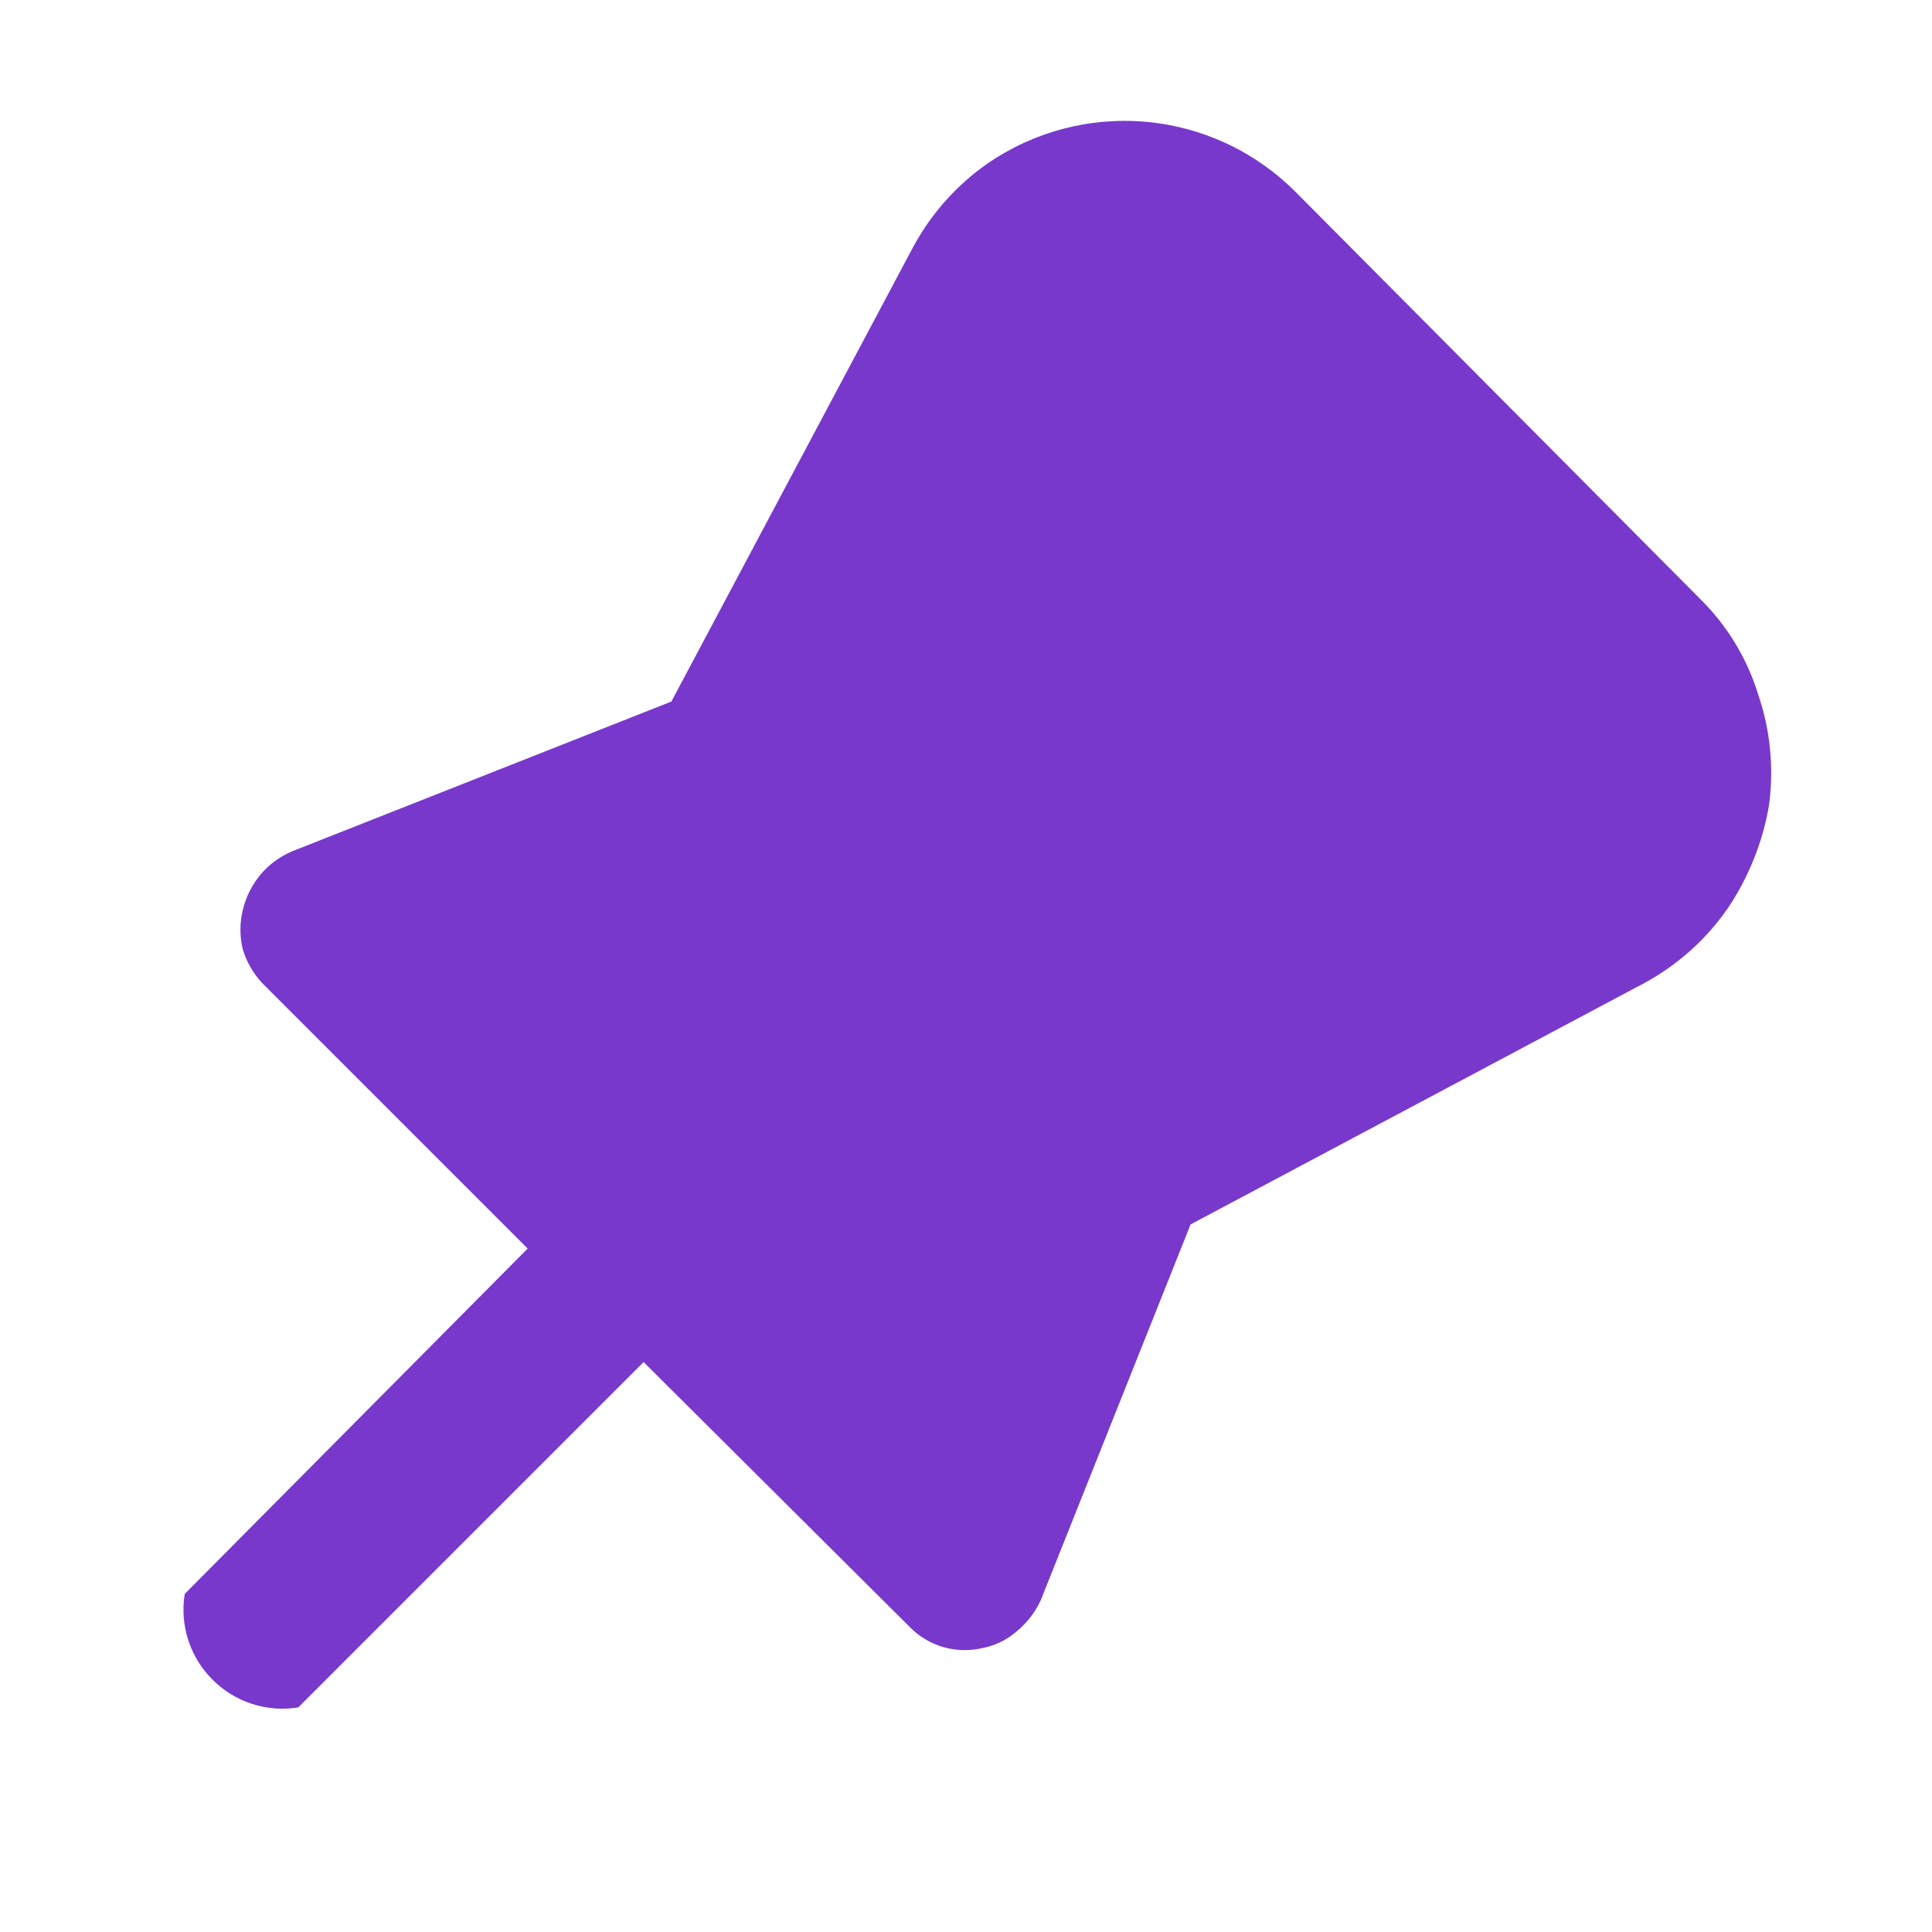
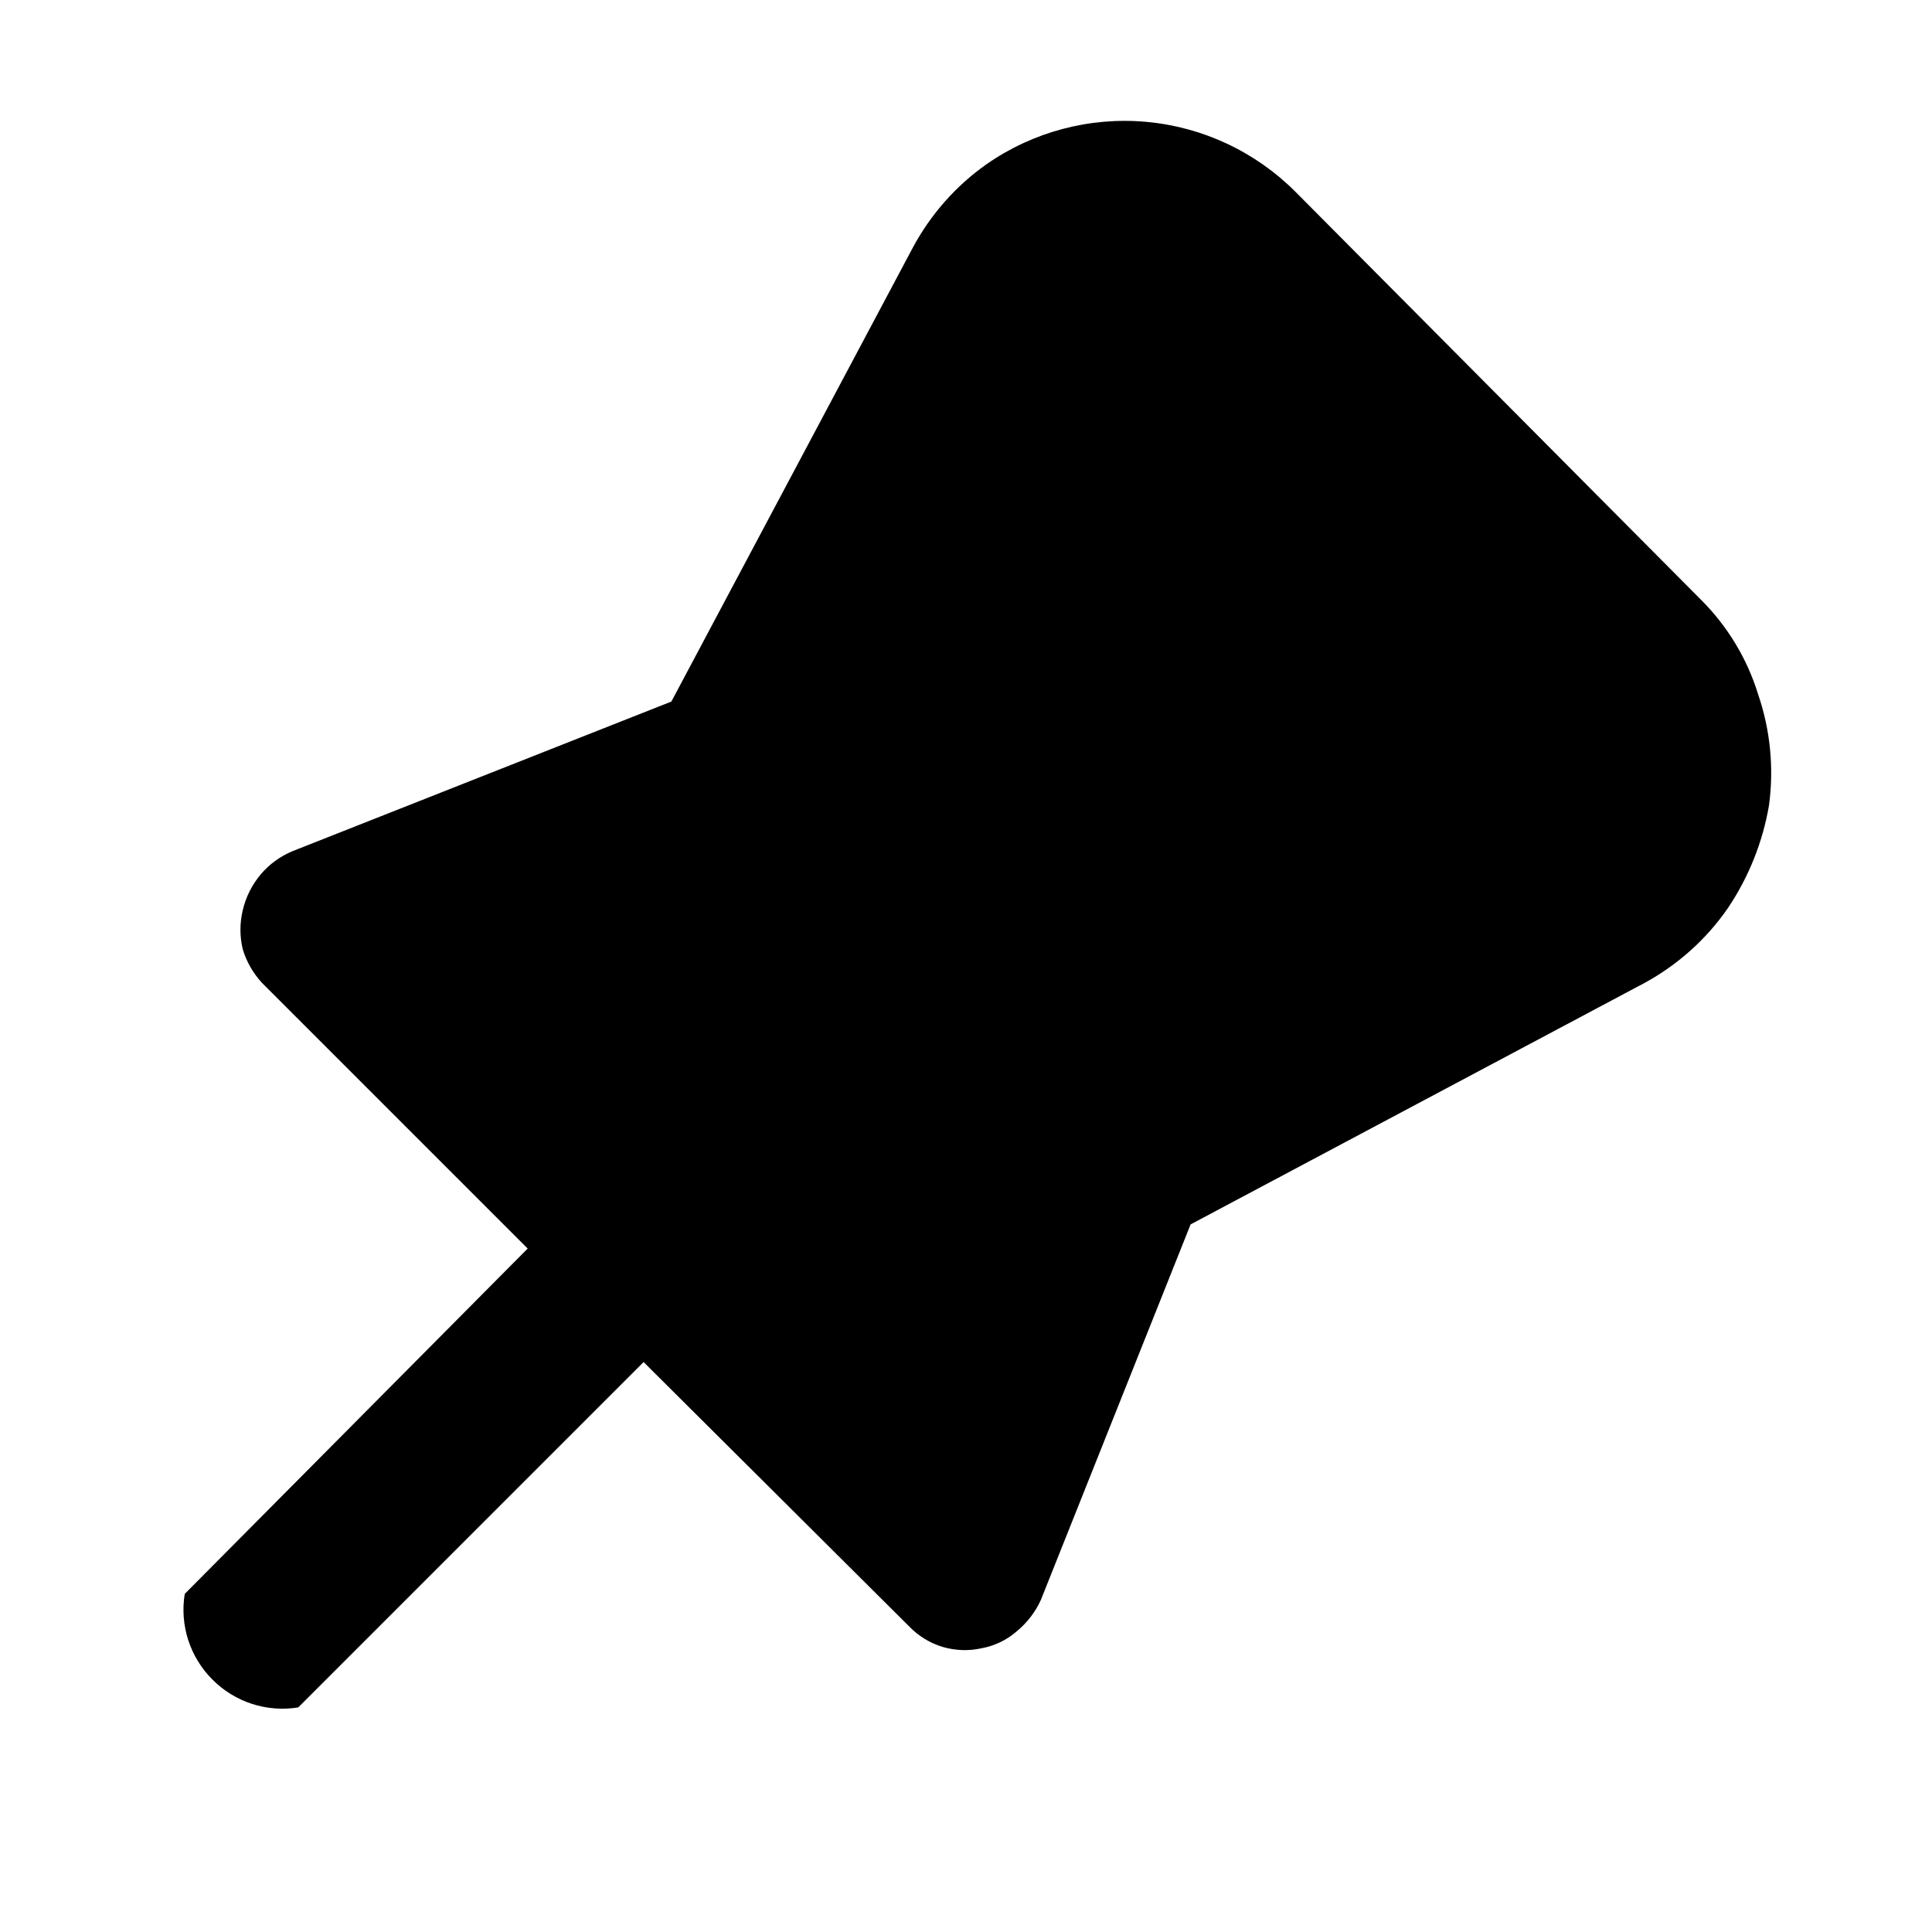
- <svg xmlns="http://www.w3.org/2000/svg" width="16" height="16" viewBox="0 0 16 16" fill="none">
-   <path d="M10.73 1.59C10.398 1.257 9.96 1.051 9.492 1.009C9.024 0.967 8.556 1.091 8.17 1.36C7.916 1.539 7.707 1.776 7.56 2.05L5.56 5.81L2.42 7.05C2.32 7.092 2.231 7.157 2.16 7.24C2.087 7.327 2.035 7.43 2.01 7.54C1.985 7.645 1.985 7.755 2.01 7.86C2.041 7.964 2.096 8.06 2.17 8.14L4.37 10.34L1.53 13.2C1.509 13.328 1.519 13.459 1.559 13.583C1.599 13.706 1.668 13.819 1.76 13.91C1.851 14.002 1.964 14.071 2.087 14.111C2.211 14.151 2.342 14.161 2.47 14.14L5.33 11.28L7.53 13.47C7.606 13.549 7.701 13.607 7.806 13.639C7.912 13.67 8.023 13.674 8.13 13.65C8.237 13.63 8.338 13.582 8.42 13.51C8.505 13.44 8.574 13.351 8.62 13.25L9.86 10.14L13.62 8.14C13.895 7.99 14.132 7.778 14.31 7.52C14.482 7.264 14.598 6.974 14.65 6.67C14.692 6.361 14.661 6.045 14.56 5.75C14.468 5.451 14.303 5.18 14.08 4.96L10.73 1.59ZM8.73 2.68C8.781 2.588 8.853 2.509 8.94 2.45C9.024 2.393 9.12 2.356 9.22 2.34C9.322 2.315 9.428 2.315 9.53 2.34C9.63 2.367 9.72 2.423 9.79 2.5L13.14 5.85C13.214 5.922 13.269 6.012 13.3 6.11C13.32 6.209 13.32 6.311 13.3 6.41C13.281 6.514 13.24 6.613 13.18 6.7C13.12 6.784 13.042 6.853 12.95 6.9L9 9.08C8.868 9.16 8.763 9.279 8.7 9.42L7.7 11.81L3.8 7.91L6.24 7C6.387 6.946 6.508 6.839 6.58 6.7L8.73 2.68Z" fill="#7838CC" />
-   <path d="M9.52 1.81L7.4 3.22L6.5 5.57L4.85 7.07L2.7 7.58L7.17 12.08L8 12.62L9.99 9.32L13.95 6.77L14.25 5.8L9.52 1.81Z" fill="#7838CC" />
+ <svg xmlns="http://www.w3.org/2000/svg" viewBox="0 0 16 16" fill="currentColor">
+   <path d="M10.73 1.59C10.398 1.257 9.96 1.051 9.492 1.009C9.024 0.967 8.556 1.091 8.17 1.36C7.916 1.539 7.707 1.776 7.56 2.05L5.56 5.81L2.42 7.05C2.32 7.092 2.231 7.157 2.16 7.24C2.087 7.327 2.035 7.43 2.01 7.54C1.985 7.645 1.985 7.755 2.01 7.86C2.041 7.964 2.096 8.06 2.17 8.14L4.37 10.34L1.53 13.2C1.509 13.328 1.519 13.459 1.559 13.583C1.599 13.706 1.668 13.819 1.76 13.91C1.851 14.002 1.964 14.071 2.087 14.111C2.211 14.151 2.342 14.161 2.47 14.14L5.33 11.28L7.53 13.47C7.606 13.549 7.701 13.607 7.806 13.639C7.912 13.67 8.023 13.674 8.13 13.65C8.237 13.63 8.338 13.582 8.42 13.51C8.505 13.44 8.574 13.351 8.62 13.25L9.86 10.14L13.62 8.14C13.895 7.99 14.132 7.778 14.31 7.52C14.482 7.264 14.598 6.974 14.65 6.67C14.692 6.361 14.661 6.045 14.56 5.75C14.468 5.451 14.303 5.18 14.08 4.96L10.73 1.59ZM8.73 2.68C8.781 2.588 8.853 2.509 8.94 2.45C9.024 2.393 9.12 2.356 9.22 2.34C9.322 2.315 9.428 2.315 9.53 2.34C9.63 2.367 9.72 2.423 9.79 2.5L13.14 5.85C13.214 5.922 13.269 6.012 13.3 6.11C13.32 6.209 13.32 6.311 13.3 6.41C13.281 6.514 13.24 6.613 13.18 6.7C13.12 6.784 13.042 6.853 12.95 6.9L9 9.08C8.868 9.16 8.763 9.279 8.7 9.42L7.7 11.81L3.8 7.91L6.24 7C6.387 6.946 6.508 6.839 6.58 6.7L8.73 2.68Z" />
+   <path d="M9.52 1.81L7.4 3.22L6.5 5.57L4.85 7.07L2.7 7.58L7.17 12.08L8 12.62L9.99 9.32L13.95 6.77L14.25 5.8L9.52 1.81Z" />
</svg>
